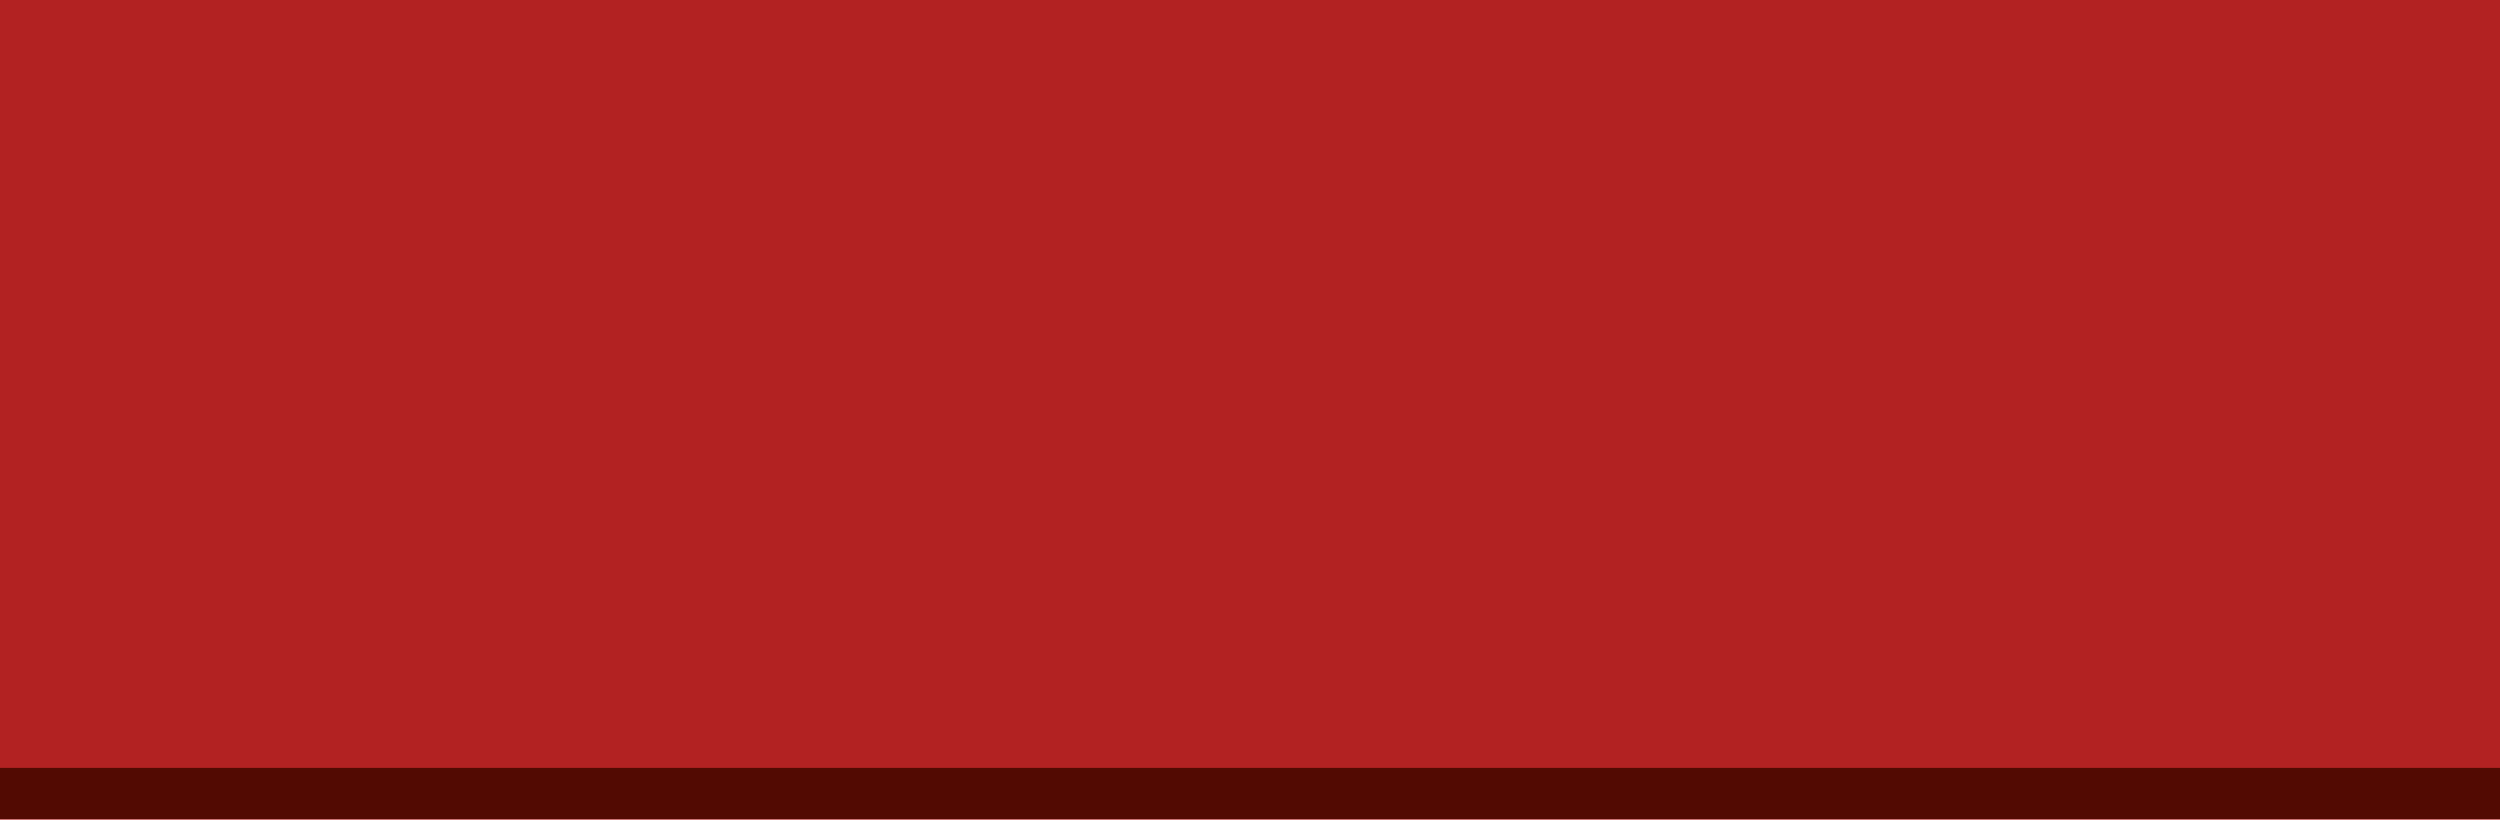
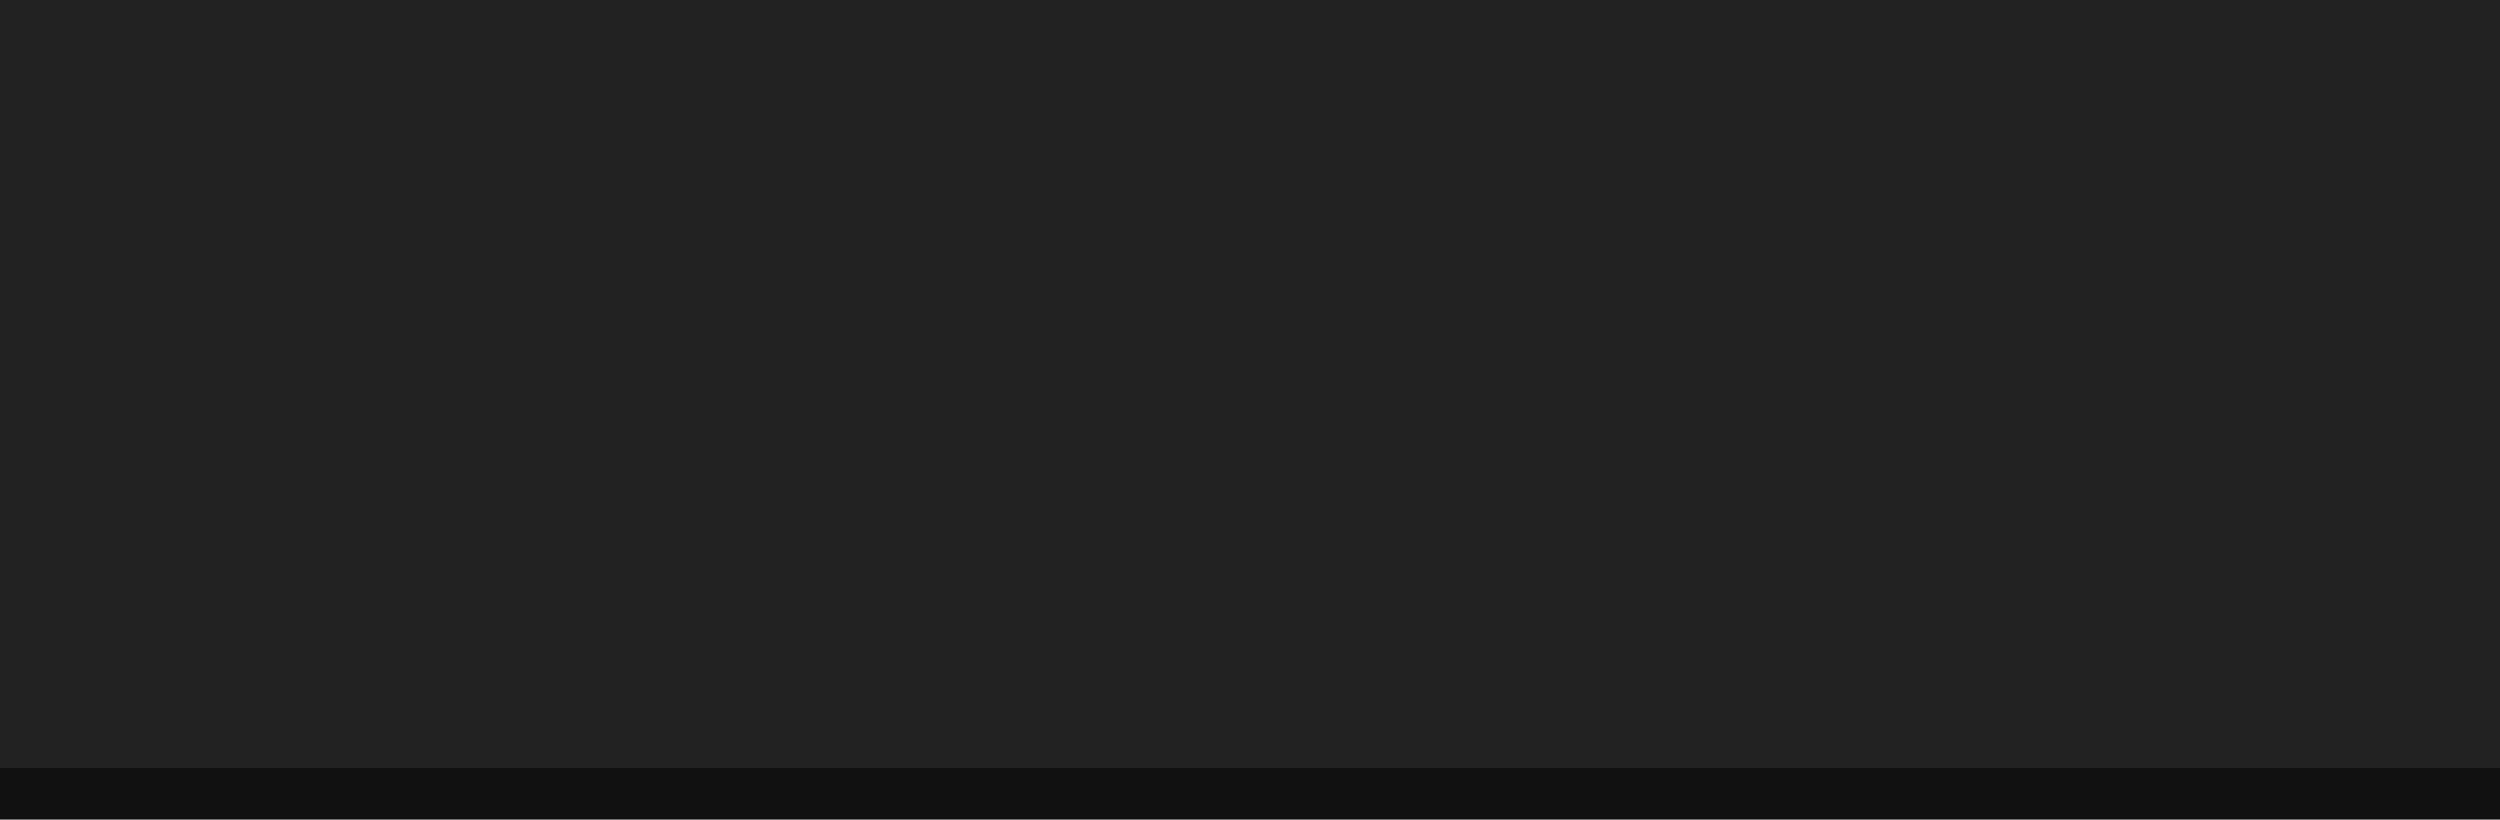
<svg xmlns="http://www.w3.org/2000/svg" viewBox="0 0 42.52 13.94">
  <defs>
-     <style>.cls-1{fill:#b22222;}.cls-2{fill:#520a02;}</style>
+     <style>.cls-1{fill:#222;}.cls-2{fill:#111;}</style>
  </defs>
  <g id="Layer_2" data-name="Layer 2">
    <g id="Layer_16" data-name="Layer 16">
      <rect class="cls-1" x="14.29" y="-14.29" width="13.94" height="42.52" transform="translate(28.23 -14.29) rotate(90)" />
      <rect class="cls-2" y="13.06" width="42.52" height="0.87" />
    </g>
  </g>
</svg>
